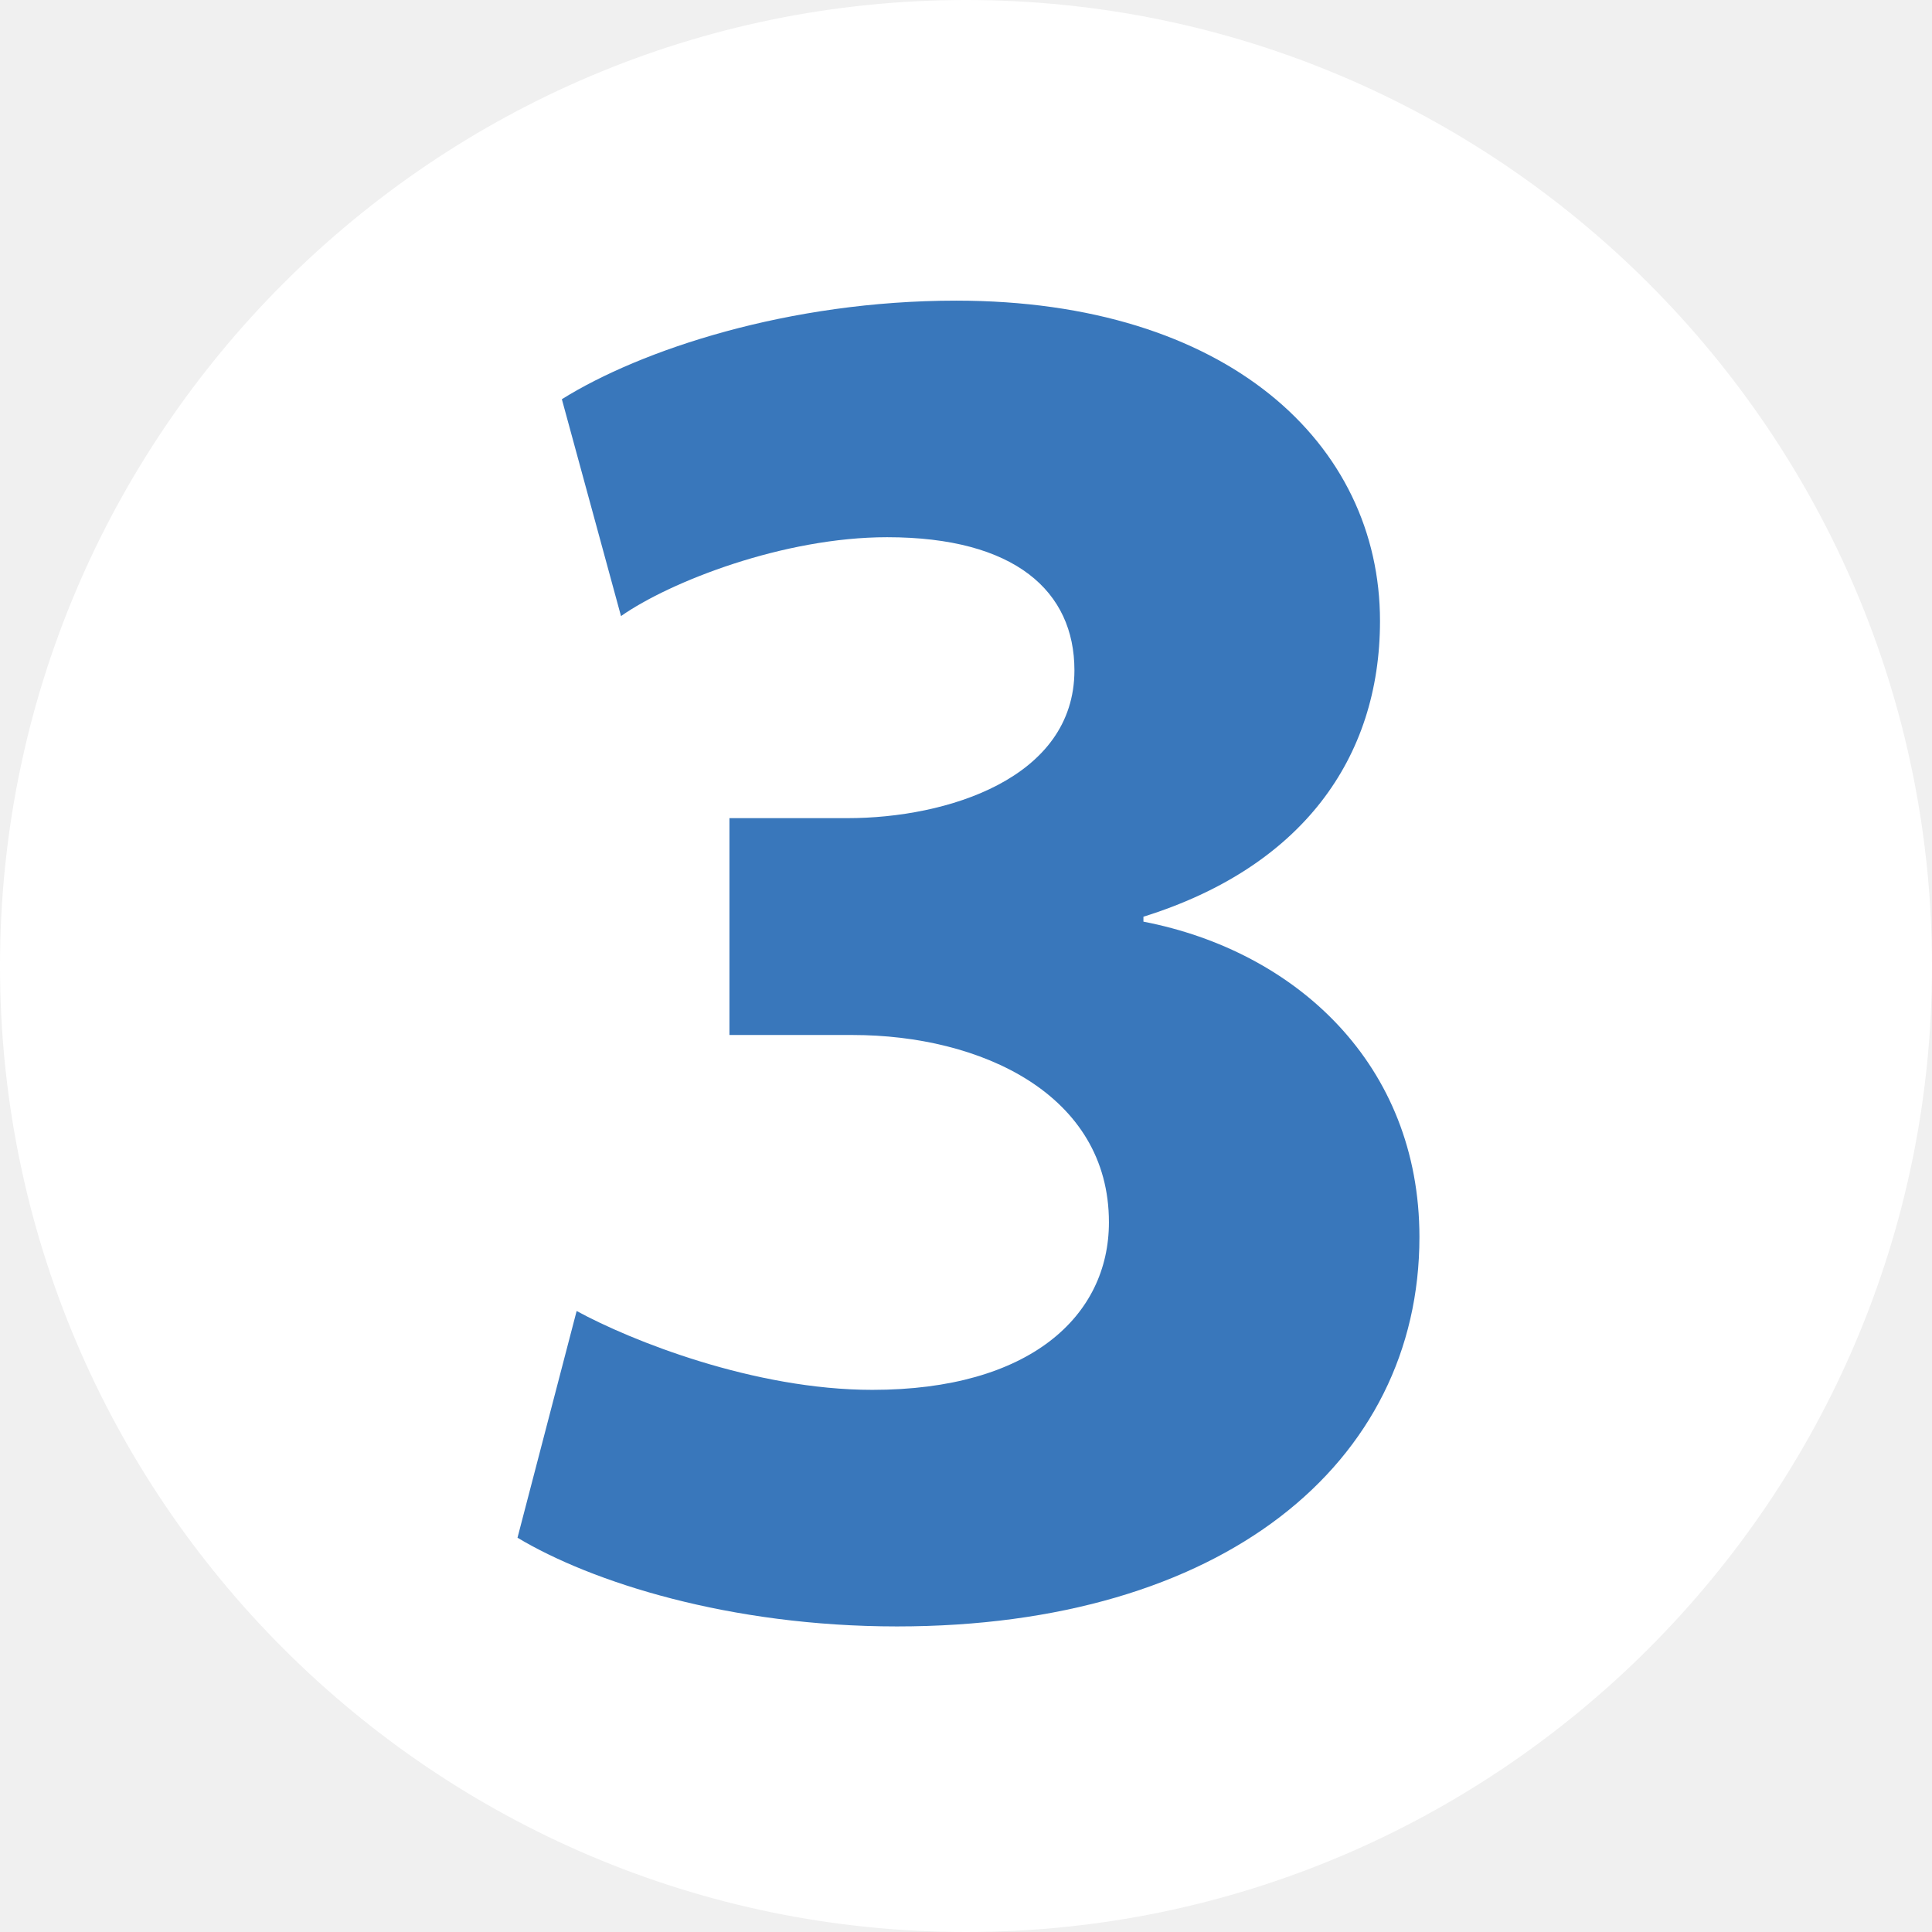
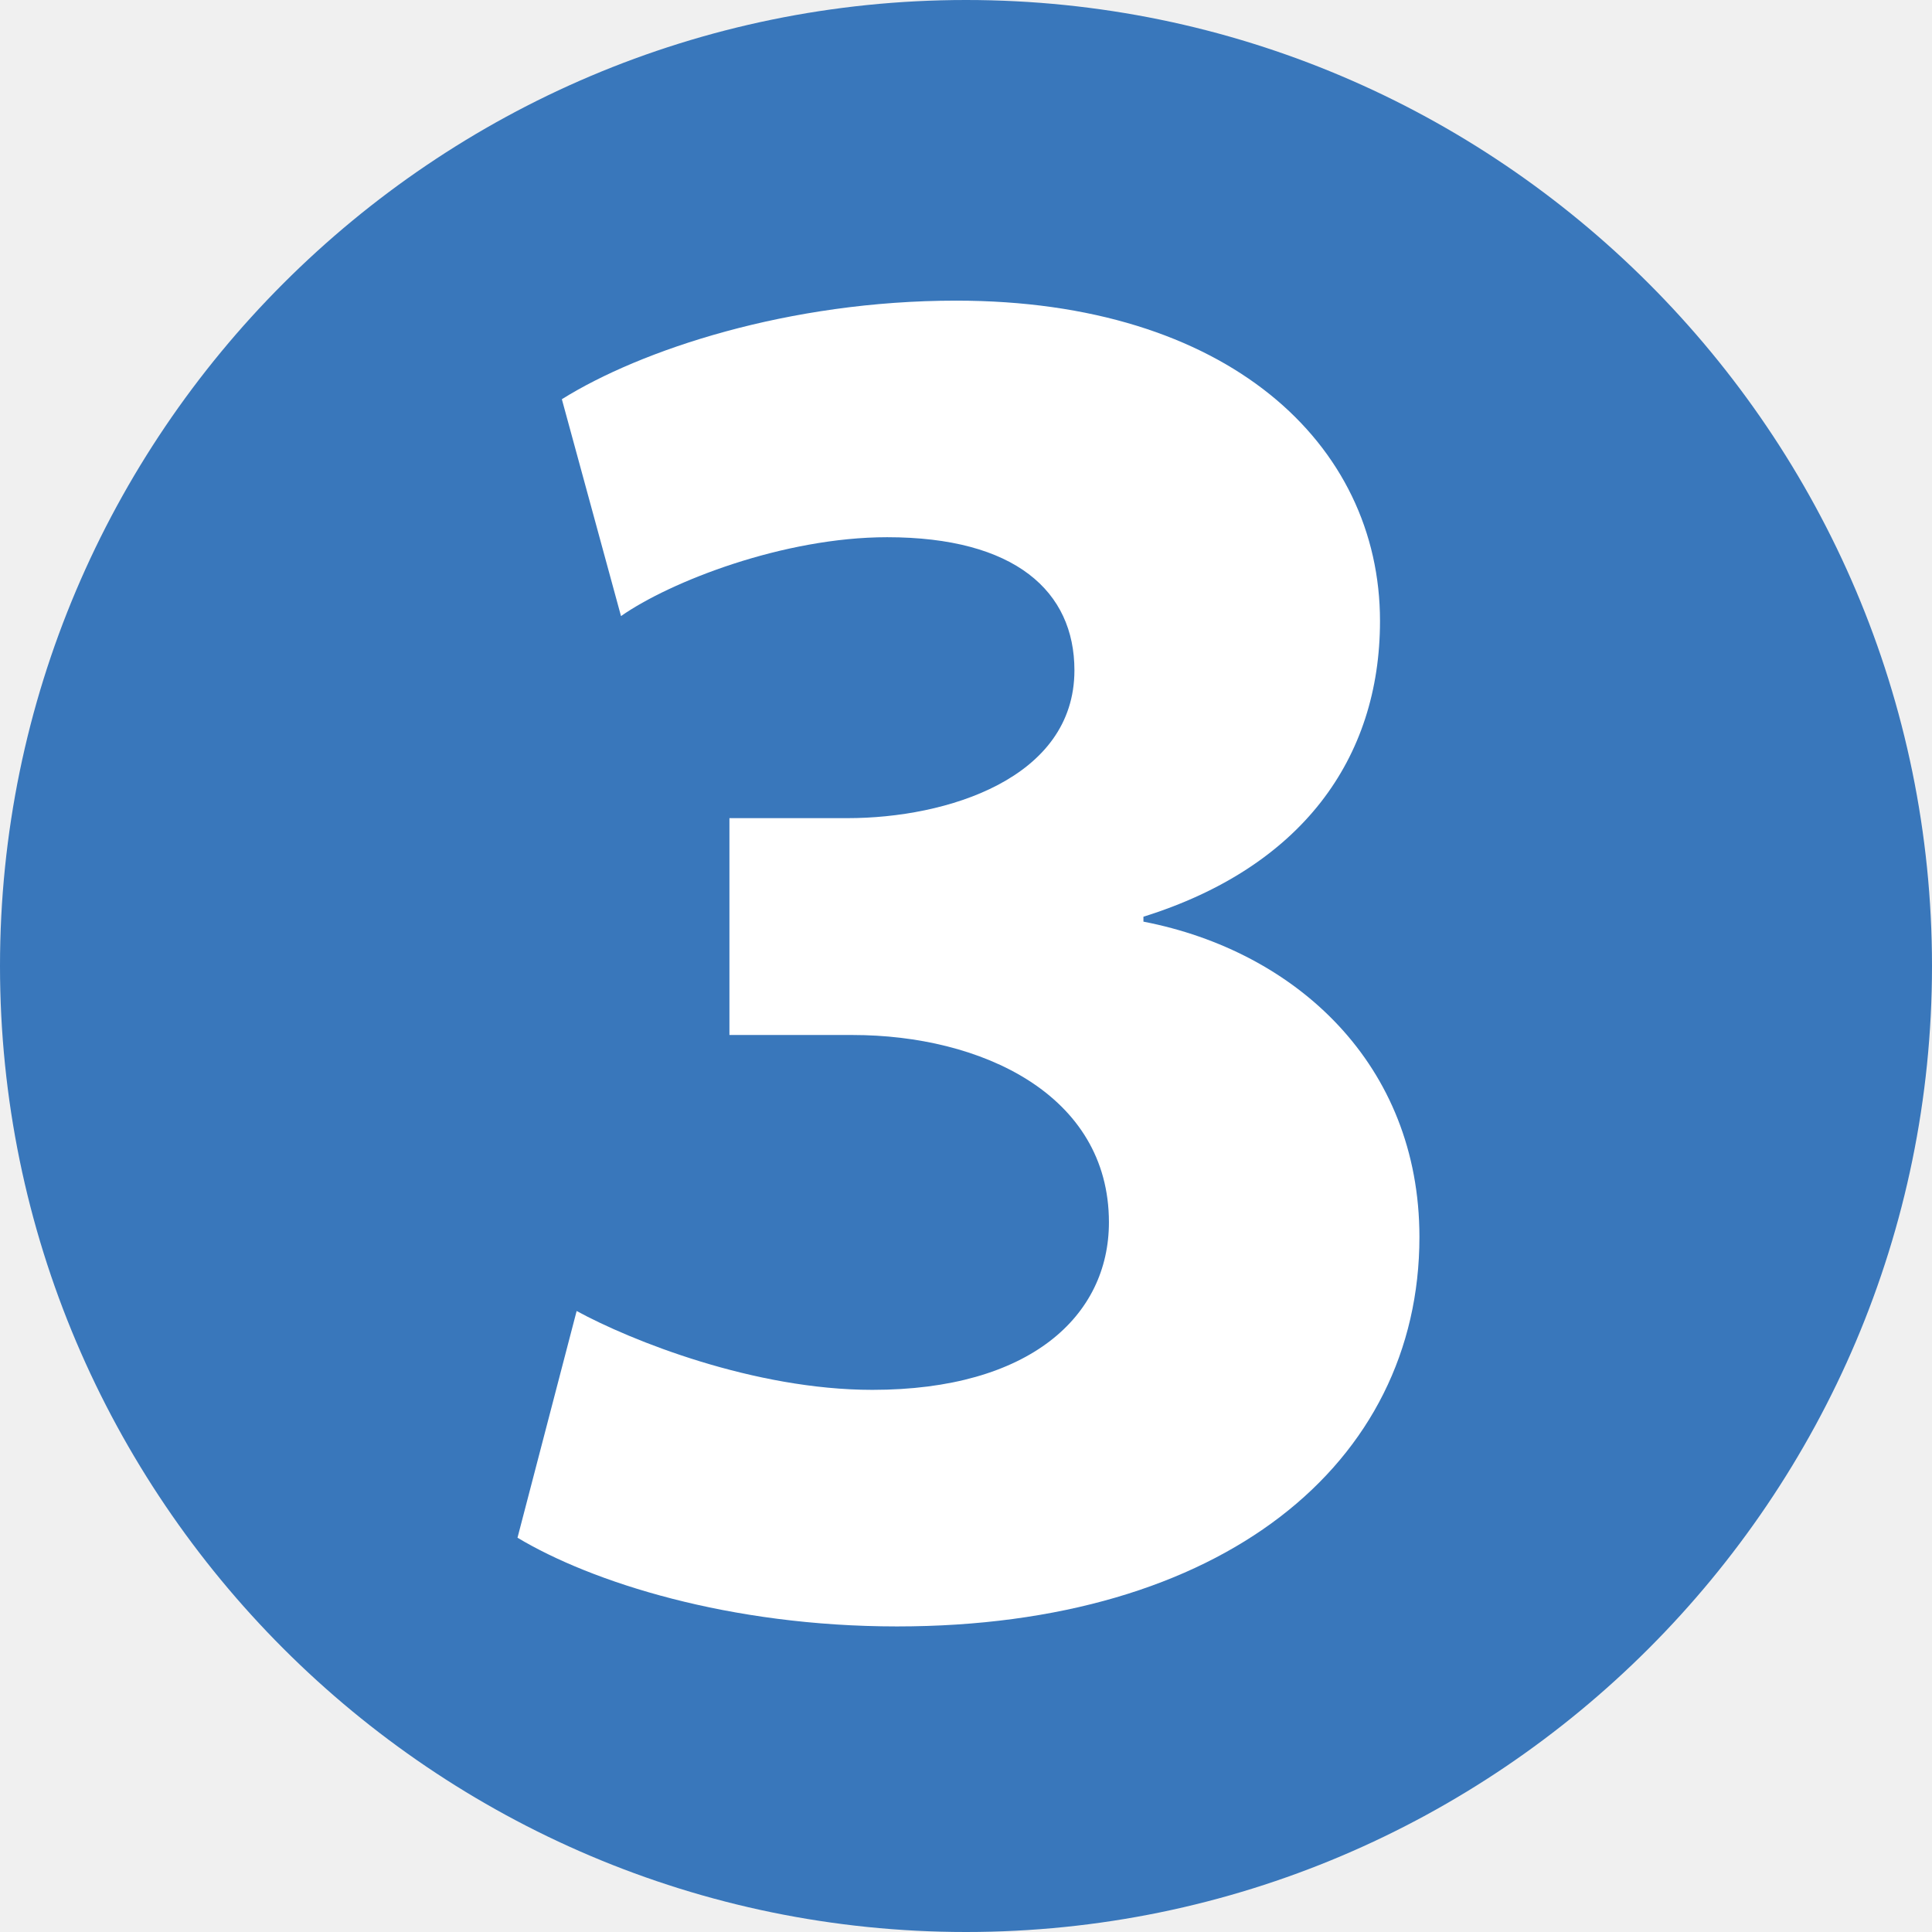
<svg xmlns="http://www.w3.org/2000/svg" version="1.1" id="Capa_1" x="0px" y="0px" viewBox="0 0 39.2 39.2" style="enable-background:new 0 0 39.2 39.2;" xml:space="preserve">
  <style type="text/css">
- 	.st0{fill:#FFFFFF;}
- 	.st1{fill:#3977BB;}
+ 	.st0{fill:#3977BB;}
+ 	.st1{fill:#FFFFFF;}
</style>
  <path class="st0" d="M19.6,39.2c10.8,0,19.6-8.8,19.6-19.6S30.4,0,19.6,0S0,8.8,0,19.6S8.8,39.2,19.6,39.2L19.6,39.2" />
  <g>
    <path class="st1" d="M11.7,26.6c1.1,0.6,3.6,1.6,6,1.6c3.2,0,4.8-1.5,4.8-3.4c0-2.6-2.6-3.8-5.2-3.8h-2.5v-4.4h2.4   c2,0,4.6-0.8,4.6-3c0-1.6-1.2-2.7-3.8-2.7c-2.1,0-4.4,0.9-5.4,1.6l-1.2-4.4c1.6-1,4.6-2,8-2c5.5,0,8.6,2.9,8.6,6.5   c0,2.8-1.6,5-4.8,6v0.1c3.1,0.6,5.6,2.9,5.6,6.4c0,4.6-4,7.9-10.6,7.9c-3.4,0-6.2-0.9-7.7-1.8L11.7,26.6z" />
  </g>
</svg>
